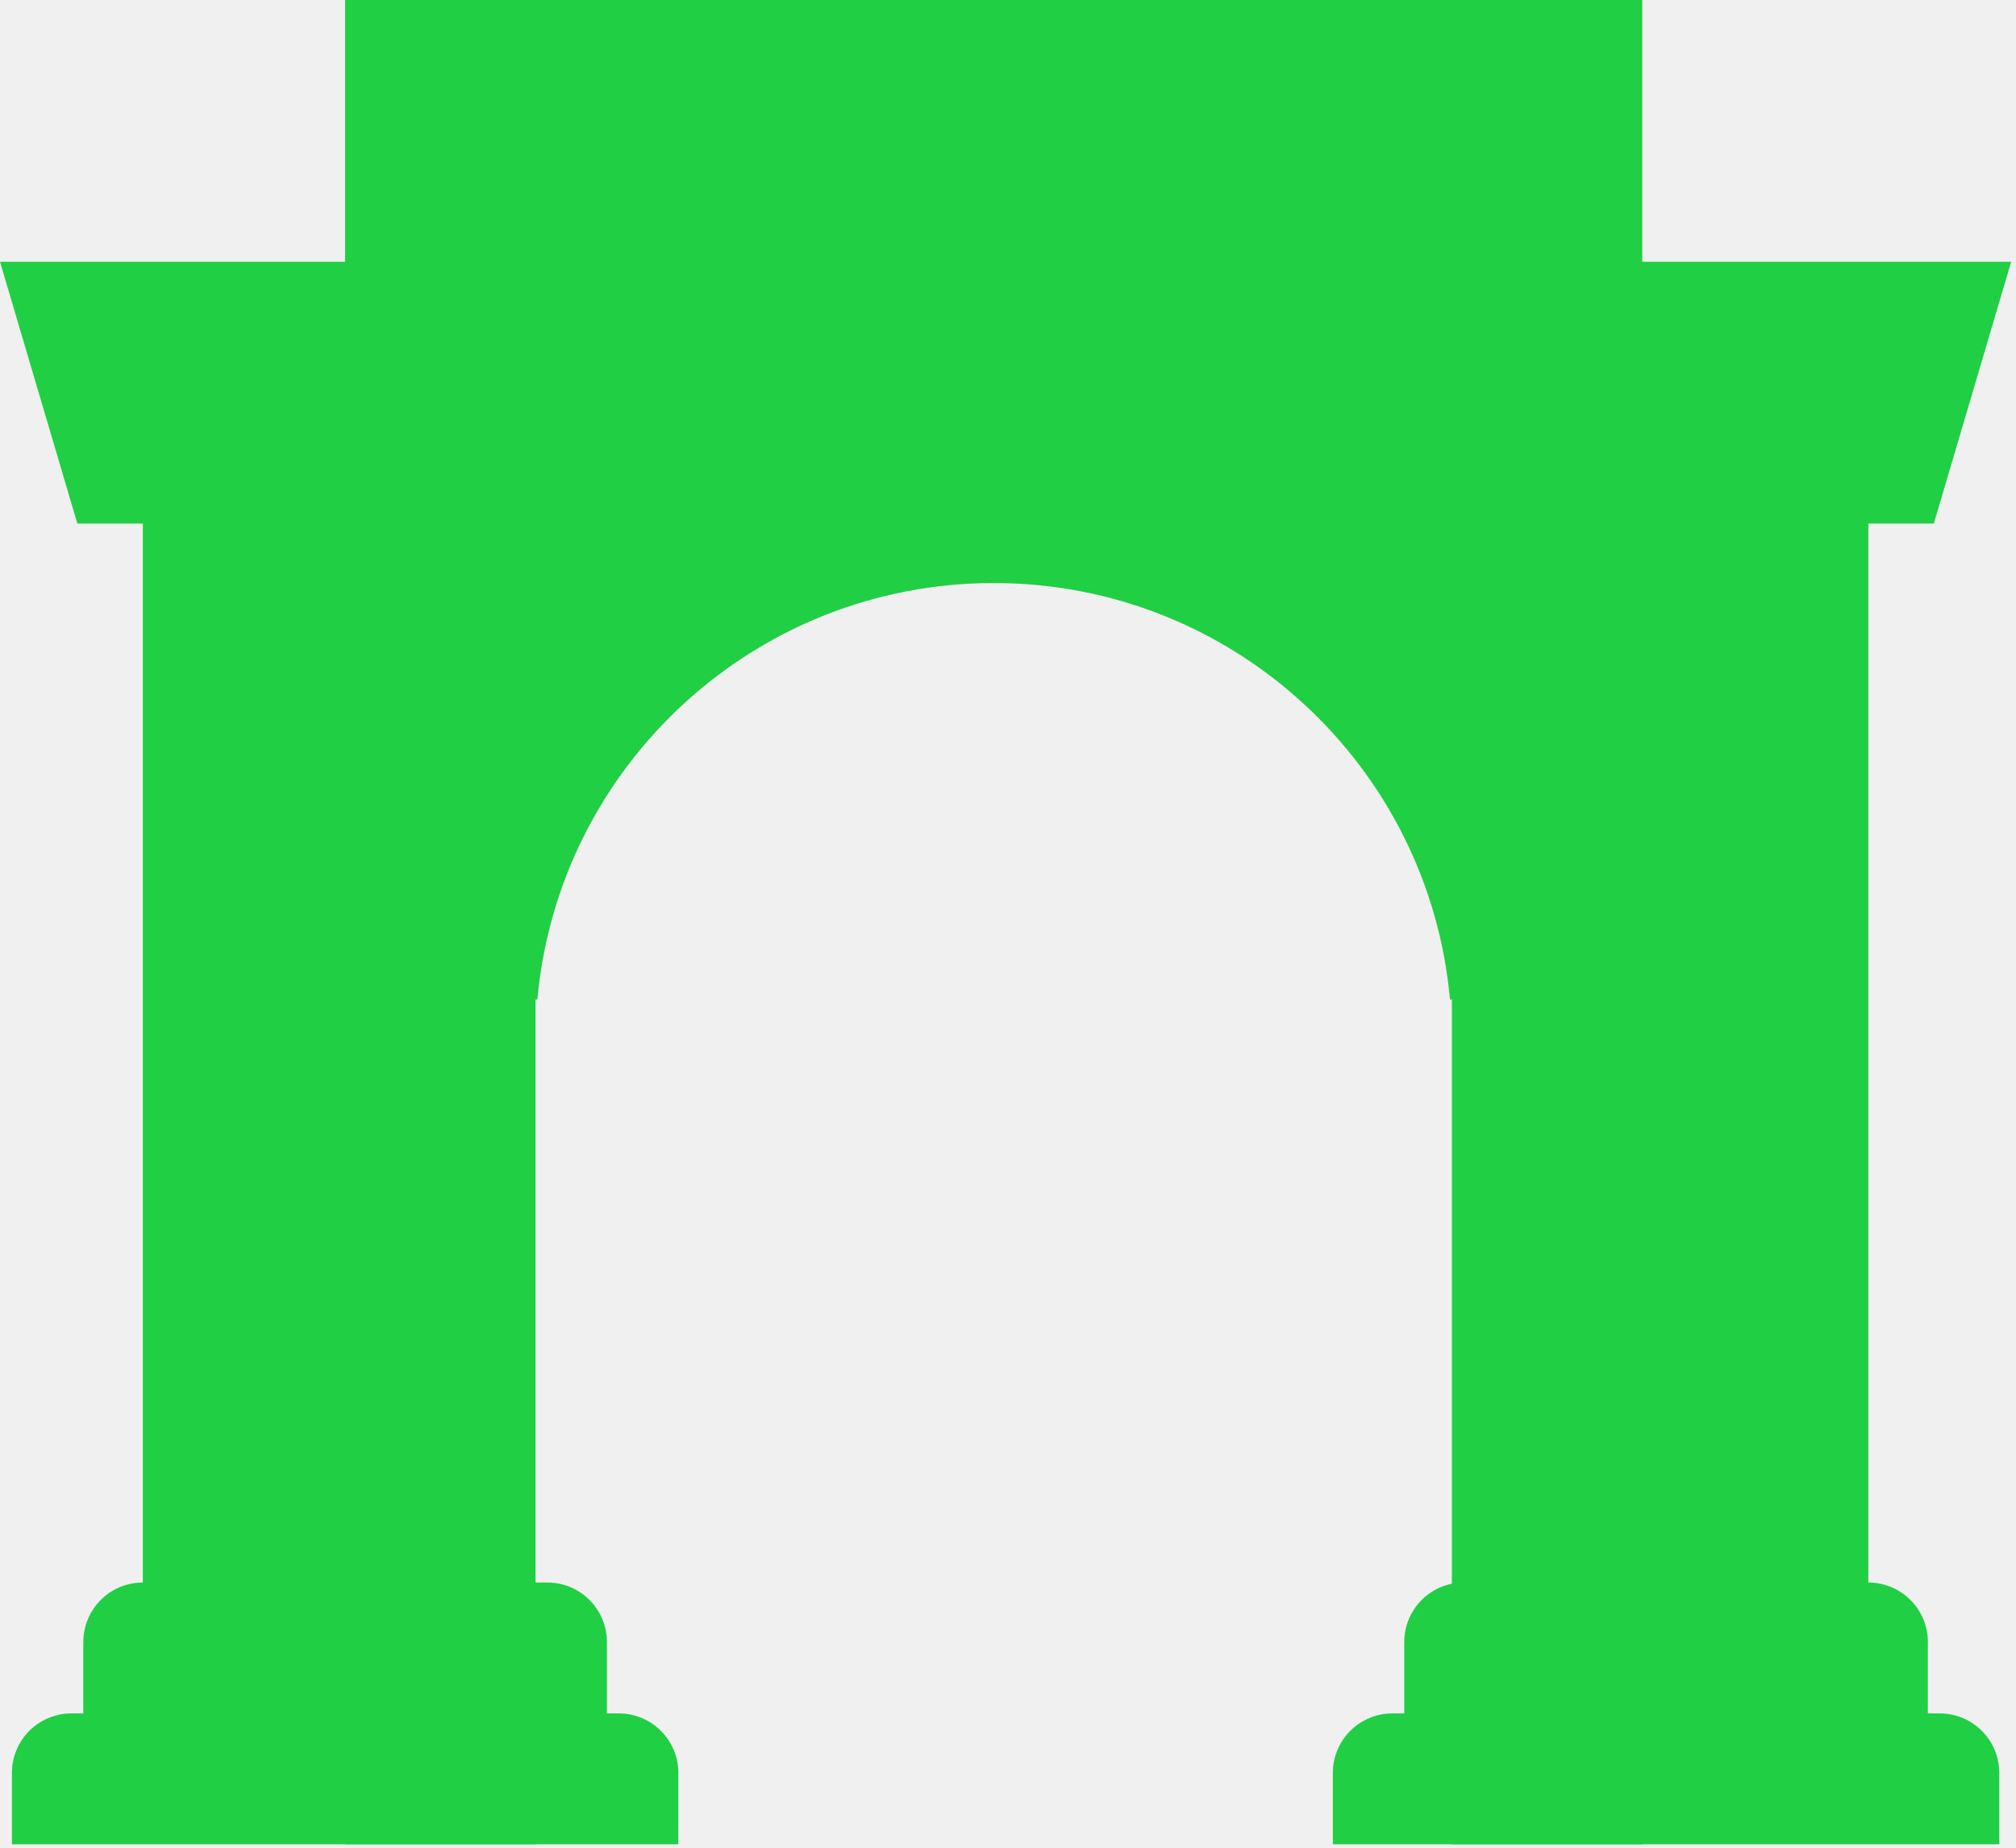
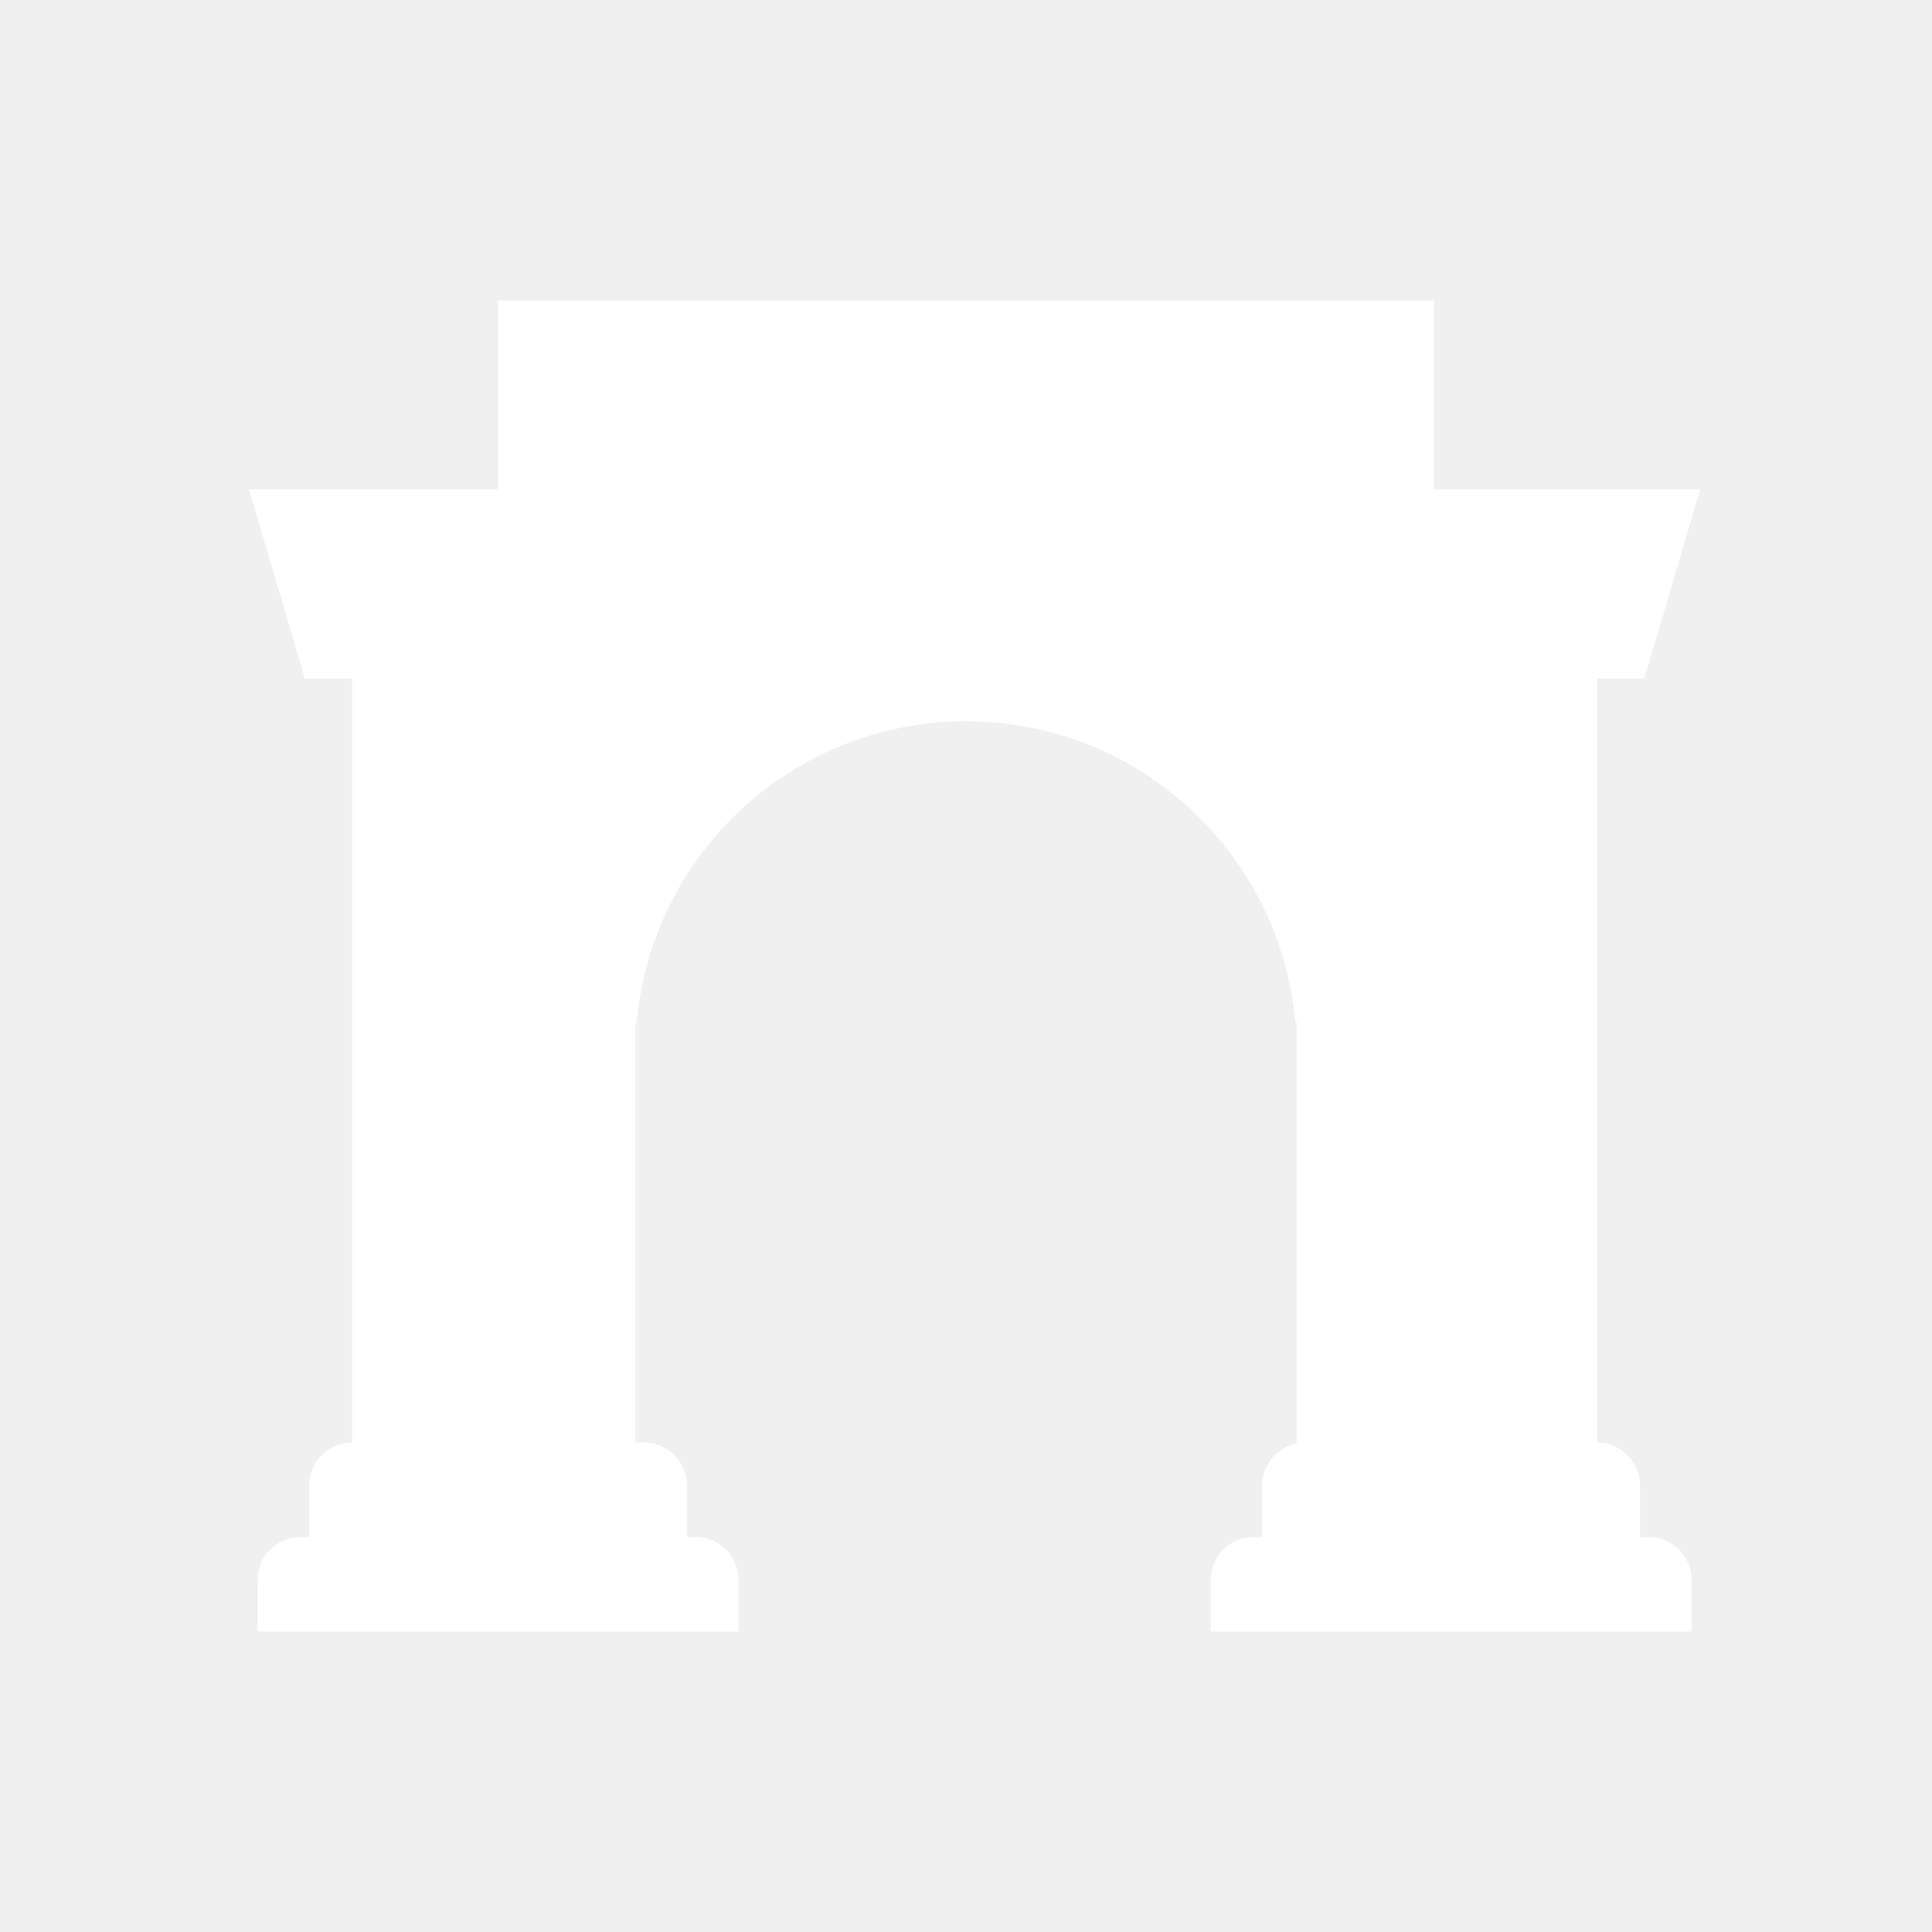
- <svg xmlns="http://www.w3.org/2000/svg" width="323" height="296" viewBox="0 0 323 296" fill="none">
-   <path d="M55.293 0H263.12V295.533H232.613V160.16H232.314C228.943 122.746 197.499 93.427 159.207 93.427C120.915 93.427 89.471 122.746 86.099 160.16H85.8V295.533H55.293V0Z" fill="#21CF45" />
-   <path d="M0 41.947L12.393 83.893H22.88V253.587C17.615 253.587 13.347 257.855 13.347 263.12V274.56H11.44C6.175 274.56 1.907 278.828 1.907 284.093V295.533H108.68V284.093C108.68 278.828 104.412 274.56 99.147 274.56H97.24V263.12C97.24 257.855 92.972 253.587 87.707 253.587H76.267V41.947H0Z" fill="#21CF45" />
-   <path d="M234.52 253.587C229.255 253.587 224.987 257.855 224.987 263.12V274.56H223.08C217.815 274.56 213.547 278.828 213.547 284.093V295.533H320.32V284.093C320.32 278.828 316.052 274.56 310.787 274.56H308.88V263.12C308.88 257.855 304.612 253.587 299.347 253.587V83.893H309.833L322.227 41.947H245.96V253.587H234.52Z" fill="#21CF45" />
+ <svg xmlns="http://www.w3.org/2000/svg" width="1000" height="1000" viewBox="0 0 1000 1000" fill="none">
+   <path d="M257.778 155.556H742.222V844.445H671.111V528.889H670.414C662.554 441.677 589.258 373.333 500 373.333C410.742 373.333 337.446 441.677 329.586 528.889H328.889V844.445H257.778V155.556Z" fill="white" />
+   <path d="M128.889 253.333L157.778 351.111H182.222V746.667C169.949 746.667 160 756.616 160 768.889V795.556H155.556C143.283 795.556 133.333 805.505 133.333 817.778V844.445H382.222V817.778C382.222 805.505 372.273 795.556 360 795.556H355.556V768.889C355.556 756.616 345.606 746.667 333.333 746.667H306.667V253.333H128.889Z" fill="white" />
+   <path d="M675.556 746.667C663.282 746.667 653.333 756.616 653.333 768.889V795.556H648.889C636.616 795.556 626.667 805.505 626.667 817.778V844.445H875.556V817.778C875.556 805.505 865.606 795.556 853.333 795.556H848.889V768.889C848.889 756.616 838.94 746.667 826.667 746.667V351.111H851.111L880 253.333H702.222V746.667H675.556Z" fill="white" />
</svg>
